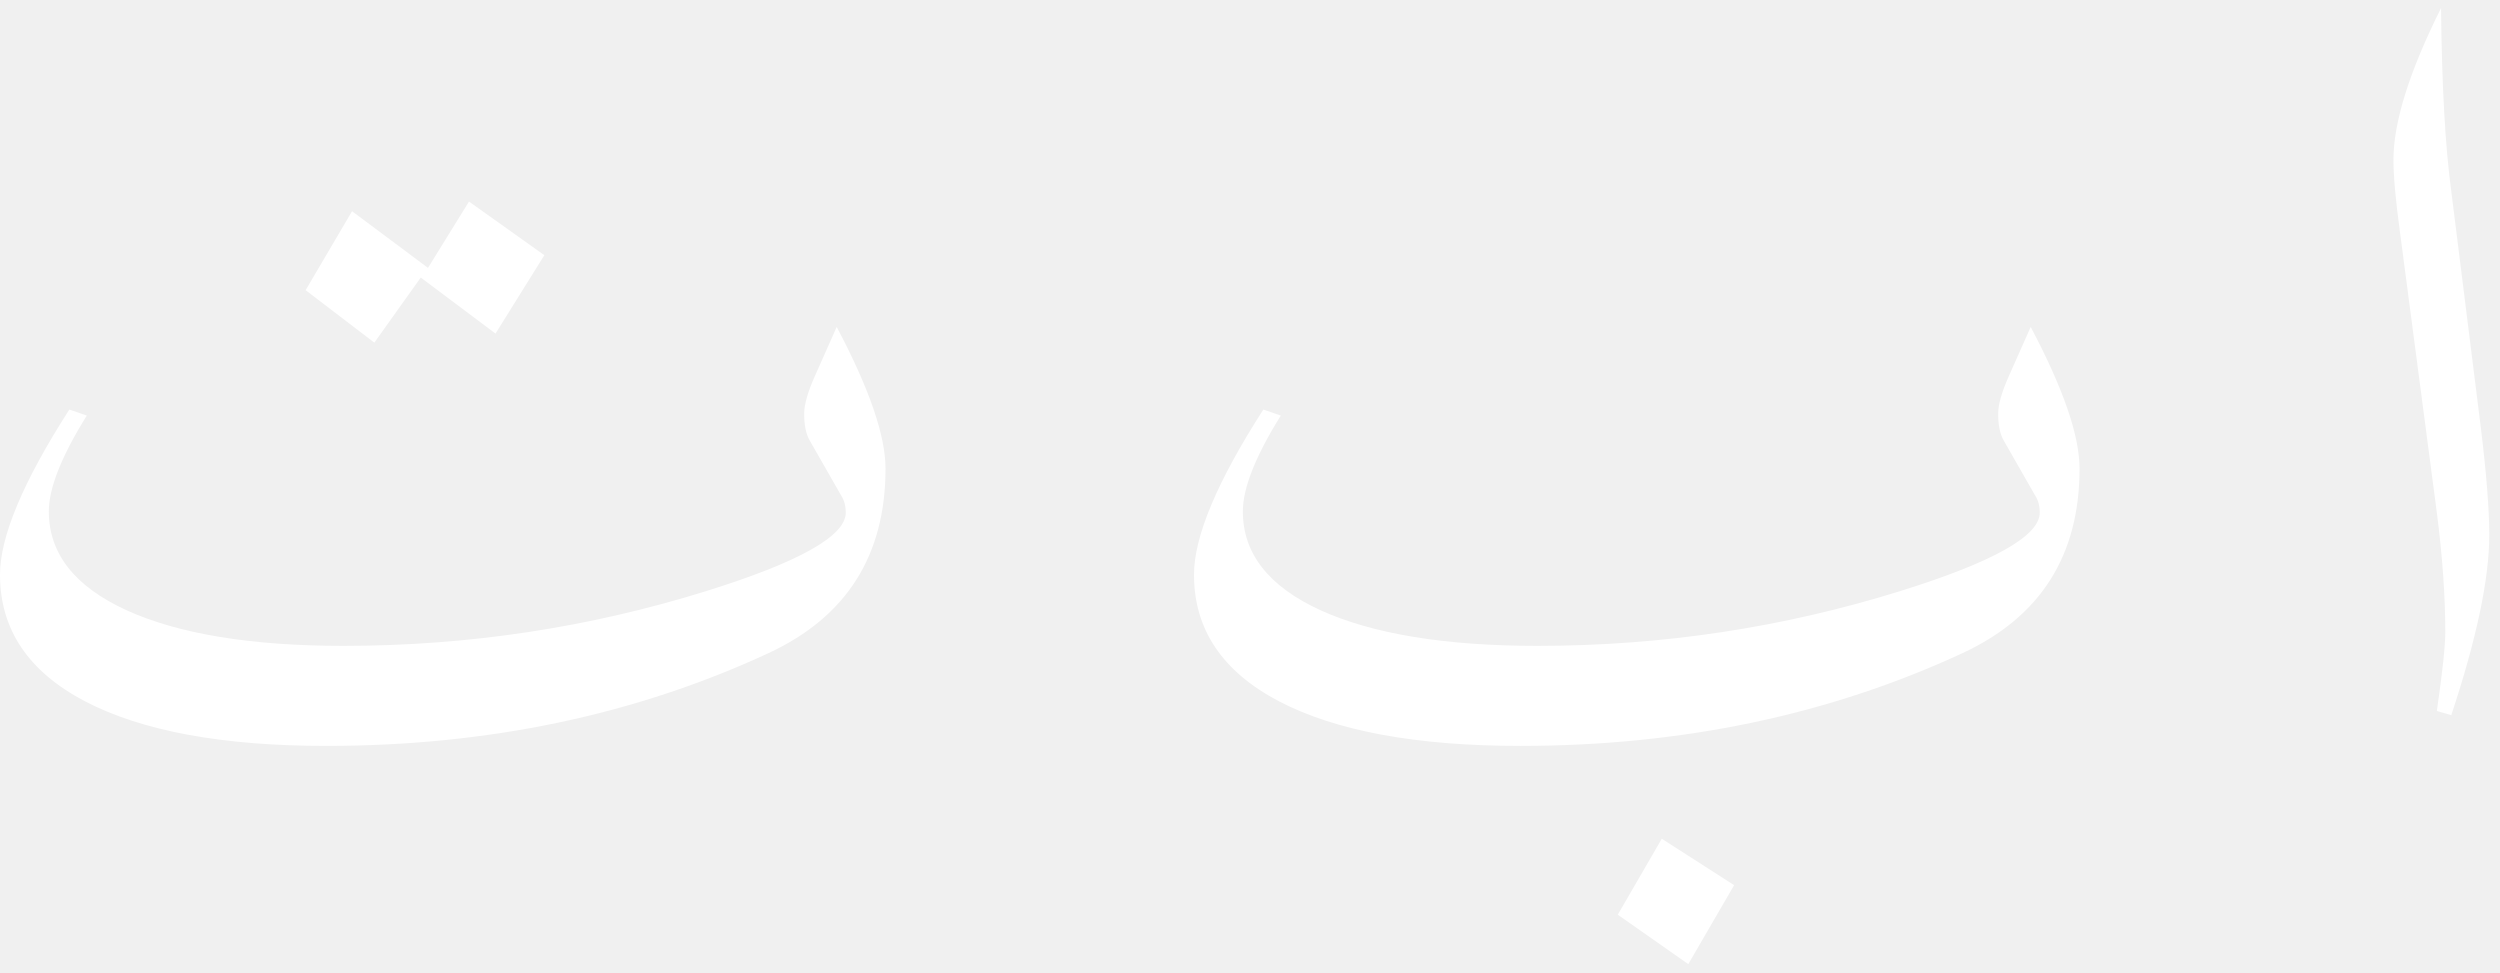
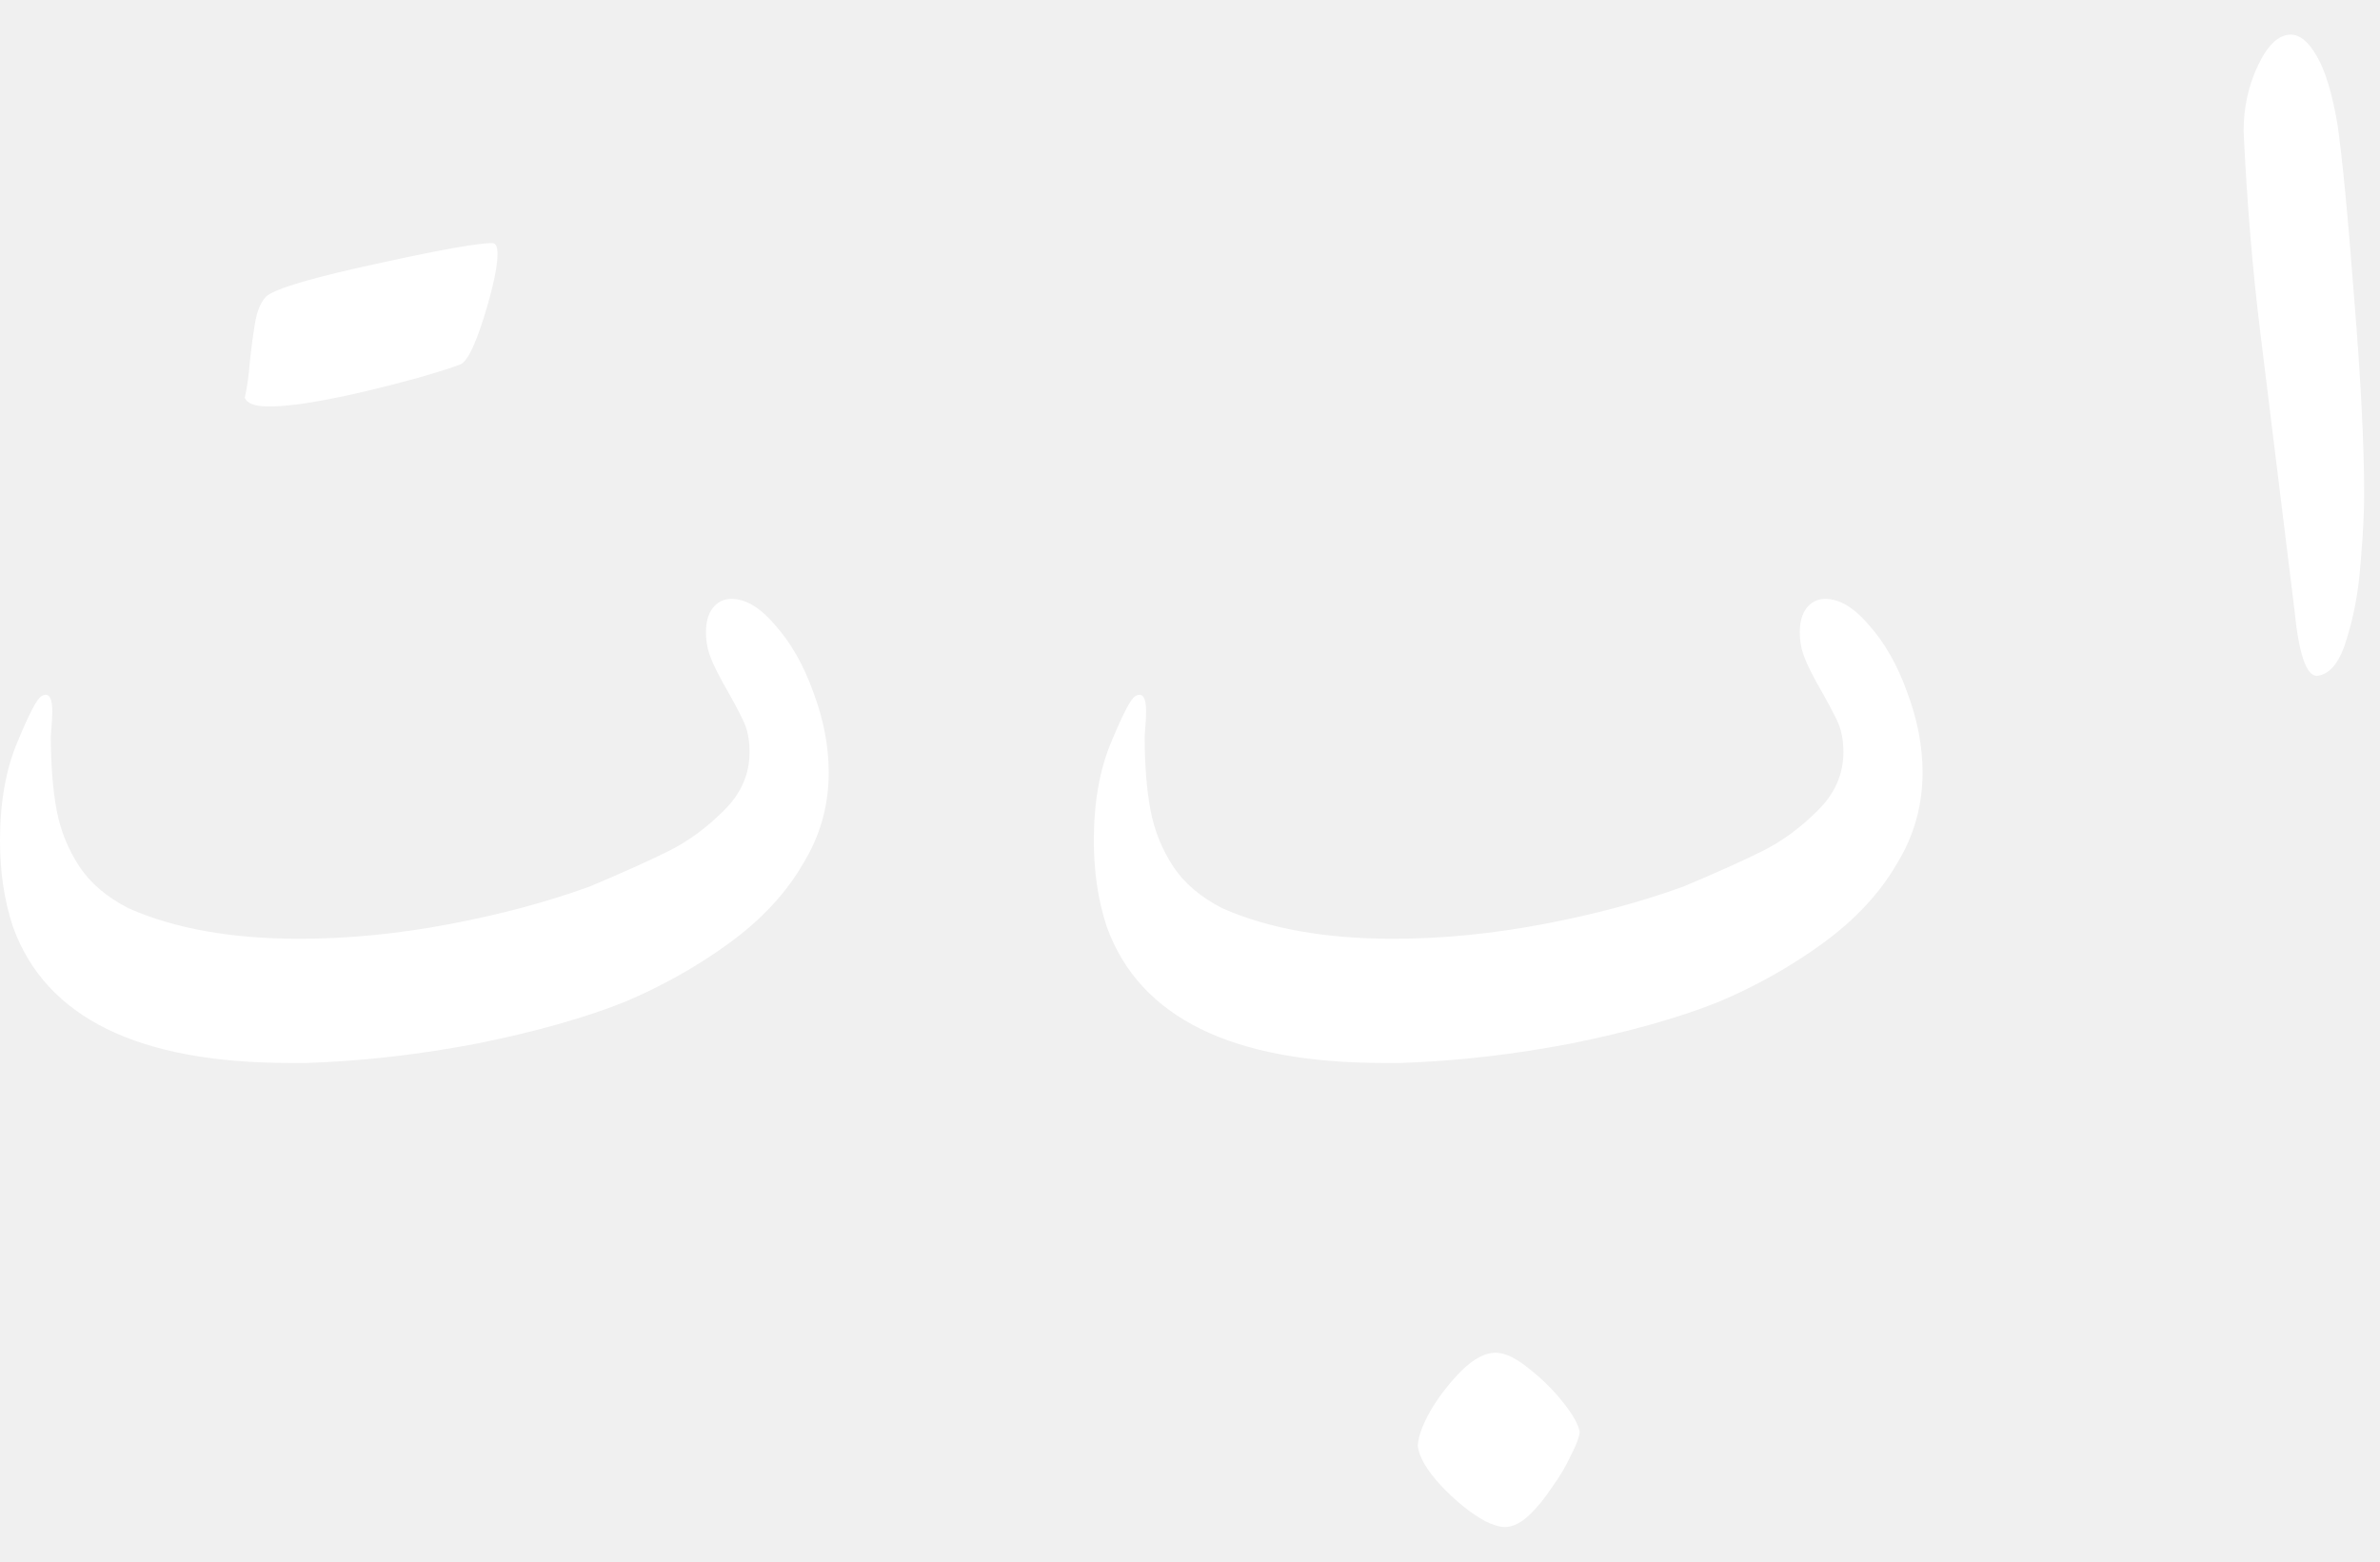
- <svg xmlns="http://www.w3.org/2000/svg" width="72" height="28" viewBox="0 0 72 28" fill="none">
-   <path d="M25.503 13.496C25.503 15.996 24.381 17.767 22.135 18.809C18.293 20.591 14.045 21.482 9.392 21.482C6.406 21.482 4.091 21.054 2.448 20.198C0.816 19.341 0 18.126 0 16.552C0 15.452 0.666 13.867 1.997 11.795L2.5 11.969C1.771 13.137 1.406 14.058 1.406 14.729C1.406 15.944 2.153 16.893 3.646 17.576C5.15 18.259 7.234 18.601 9.896 18.601C13.484 18.601 16.968 18.074 20.347 17.021C23.021 16.187 24.358 15.435 24.358 14.764C24.358 14.567 24.311 14.399 24.219 14.26L23.316 12.68C23.212 12.495 23.16 12.241 23.16 11.916C23.16 11.65 23.264 11.286 23.472 10.823L24.097 9.416C25.035 11.187 25.503 12.547 25.503 13.496ZM15.677 7.35L14.271 9.607L12.118 7.993L10.781 9.868L8.802 8.357L10.139 6.083L12.326 7.715L13.507 5.805L15.677 7.35Z" fill="white" />
-   <path d="M59.891 13.496C59.891 15.996 58.768 17.767 56.523 18.809C52.68 20.591 48.432 21.482 43.78 21.482C40.794 21.482 38.479 21.054 36.835 20.198C35.203 19.341 34.387 18.126 34.387 16.552C34.387 15.452 35.053 13.867 36.384 11.795L36.887 11.969C36.158 13.137 35.794 14.058 35.794 14.729C35.794 15.944 36.54 16.893 38.033 17.576C39.538 18.259 41.621 18.601 44.283 18.601C47.871 18.601 51.355 18.074 54.734 17.021C57.408 16.187 58.745 15.435 58.745 14.764C58.745 14.567 58.699 14.399 58.606 14.26L57.703 12.68C57.599 12.495 57.547 12.241 57.547 11.916C57.547 11.65 57.651 11.286 57.859 10.823L58.484 9.416C59.422 11.187 59.891 12.547 59.891 13.496ZM49.943 25.493L48.623 27.767L46.592 26.343L47.859 24.156L49.943 25.493Z" fill="white" />
-   <path d="M71.691 15.406C71.691 16.668 71.326 18.398 70.597 20.597L70.181 20.476C70.343 19.364 70.424 18.606 70.424 18.201C70.424 17.171 70.343 16.025 70.181 14.764L69.122 6.708C68.994 5.771 68.931 5.07 68.931 4.607C68.931 3.519 69.388 2.061 70.302 0.232C70.325 2.478 70.424 4.237 70.597 5.51L71.448 12.316C71.61 13.647 71.691 14.677 71.691 15.406Z" fill="white" />
+ <svg xmlns="http://www.w3.org/2000/svg" width="64" height="42" viewBox="0 0 64 42" fill="none">
+   <path d="M8.262 28.588H7.793C3.717 28.588 1.237 27.37 0.352 24.936C0.117 24.232 0 23.458 0 22.611C0 21.583 0.156 20.697 0.469 19.955C0.781 19.2 0.996 18.79 1.113 18.725C1.152 18.699 1.191 18.686 1.23 18.686C1.348 18.686 1.406 18.835 1.406 19.135C1.406 19.265 1.393 19.486 1.367 19.799C1.367 20.567 1.419 21.231 1.523 21.791C1.628 22.338 1.829 22.839 2.129 23.295C2.428 23.751 2.871 24.128 3.457 24.428C4.694 24.975 6.224 25.248 8.047 25.248C9.349 25.248 10.69 25.118 12.07 24.857C13.45 24.597 14.713 24.259 15.859 23.842C16.758 23.464 17.467 23.145 17.988 22.885C18.509 22.624 18.997 22.266 19.453 21.811C19.922 21.355 20.156 20.828 20.156 20.229C20.156 19.89 20.098 19.604 19.98 19.369C19.863 19.122 19.681 18.783 19.434 18.354C19.199 17.924 19.062 17.605 19.023 17.396C18.997 17.266 18.984 17.136 18.984 17.006C18.984 16.732 19.043 16.518 19.16 16.361C19.29 16.192 19.46 16.107 19.668 16.107C20.059 16.107 20.456 16.348 20.859 16.83C21.276 17.299 21.615 17.898 21.875 18.627C22.148 19.356 22.285 20.072 22.285 20.775C22.285 21.661 22.057 22.475 21.602 23.217C21.146 24.011 20.482 24.727 19.609 25.365C18.75 25.99 17.812 26.518 16.797 26.947C15.716 27.377 14.401 27.748 12.852 28.061C11.302 28.36 9.772 28.536 8.262 28.588ZM7.227 10.932C6.862 10.932 6.647 10.854 6.582 10.697C6.647 10.411 6.693 10.085 6.719 9.721C6.758 9.356 6.803 9.018 6.855 8.705C6.908 8.38 7.005 8.139 7.148 7.982C7.383 7.761 8.451 7.449 10.352 7.045C11.901 6.706 12.865 6.537 13.242 6.537C13.333 6.537 13.379 6.635 13.379 6.83C13.379 7.117 13.294 7.559 13.125 8.158C12.838 9.161 12.591 9.708 12.383 9.799C12.188 9.877 11.797 10.001 11.211 10.17C9.349 10.678 8.021 10.932 7.227 10.932Z" fill="white" />
+   <path d="M37.676 28.588H37.207C33.132 28.588 30.651 27.37 29.766 24.936C29.531 24.232 29.414 23.458 29.414 22.611C29.414 21.583 29.57 20.697 29.883 19.955C30.195 19.2 30.41 18.79 30.527 18.725C30.566 18.699 30.605 18.686 30.645 18.686C30.762 18.686 30.82 18.835 30.82 19.135C30.82 19.265 30.807 19.486 30.781 19.799C30.781 20.567 30.833 21.231 30.938 21.791C31.042 22.338 31.244 22.839 31.543 23.295C31.842 23.751 32.285 24.128 32.871 24.428C34.108 24.975 35.638 25.248 37.461 25.248C38.763 25.248 40.104 25.118 41.484 24.857C42.865 24.597 44.128 24.259 45.273 23.842C46.172 23.464 46.882 23.145 47.402 22.885C47.923 22.624 48.411 22.266 48.867 21.811C49.336 21.355 49.57 20.828 49.57 20.229C49.57 19.89 49.512 19.604 49.395 19.369C49.277 19.122 49.095 18.783 48.848 18.354C48.613 17.924 48.477 17.605 48.438 17.396C48.411 17.266 48.398 17.136 48.398 17.006C48.398 16.732 48.457 16.518 48.574 16.361C48.704 16.192 48.874 16.107 49.082 16.107C49.473 16.107 49.87 16.348 50.273 16.83C50.69 17.299 51.029 17.898 51.289 18.627C51.562 19.356 51.699 20.072 51.699 20.775C51.699 21.661 51.471 22.475 51.016 23.217C50.56 24.011 49.896 24.727 49.023 25.365C48.164 25.99 47.227 26.518 46.211 26.947C45.13 27.377 43.815 27.748 42.266 28.061C40.716 28.36 39.186 28.536 37.676 28.588ZM40.469 41.068C40.325 41.068 40.15 41.016 39.941 40.912C39.746 40.808 39.544 40.671 39.336 40.502C39.128 40.333 38.932 40.15 38.75 39.955C38.568 39.76 38.418 39.565 38.301 39.369C38.197 39.187 38.138 39.024 38.125 38.881C38.138 38.633 38.255 38.315 38.477 37.924C38.711 37.533 38.991 37.175 39.316 36.85C39.642 36.537 39.941 36.381 40.215 36.381C40.462 36.381 40.755 36.518 41.094 36.791C41.445 37.065 41.751 37.364 42.012 37.69C42.285 38.028 42.441 38.301 42.48 38.51C42.467 38.653 42.389 38.861 42.246 39.135C42.116 39.421 41.947 39.708 41.738 39.994C41.543 40.294 41.335 40.547 41.113 40.756C40.892 40.964 40.677 41.068 40.469 41.068Z" fill="white" />
+   <path d="M62.305 18.178C62.018 18.178 61.816 17.585 61.699 16.4C61.296 13.106 60.99 10.619 60.781 8.939C60.573 7.26 60.423 5.456 60.332 3.529C60.332 2.891 60.462 2.299 60.723 1.752C60.983 1.205 61.276 0.932 61.602 0.932C61.849 0.932 62.083 1.127 62.305 1.518C62.526 1.895 62.708 2.494 62.852 3.314C62.982 4.2 63.132 5.749 63.301 7.963C63.483 10.176 63.574 11.954 63.574 13.295C63.574 13.803 63.542 14.421 63.477 15.15C63.425 15.88 63.301 16.557 63.105 17.182C62.923 17.807 62.656 18.139 62.305 18.178Z" fill="white" />
</svg>
